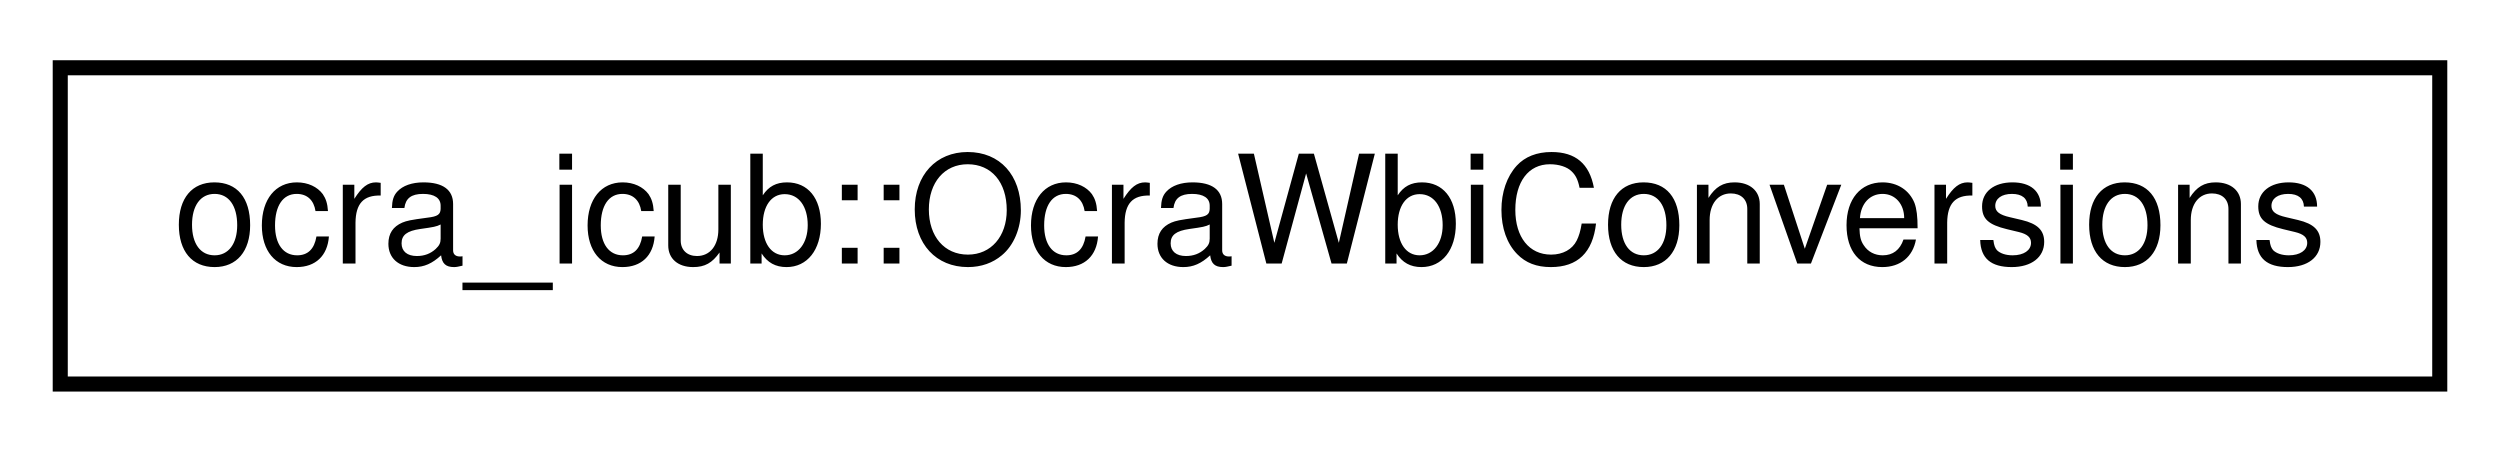
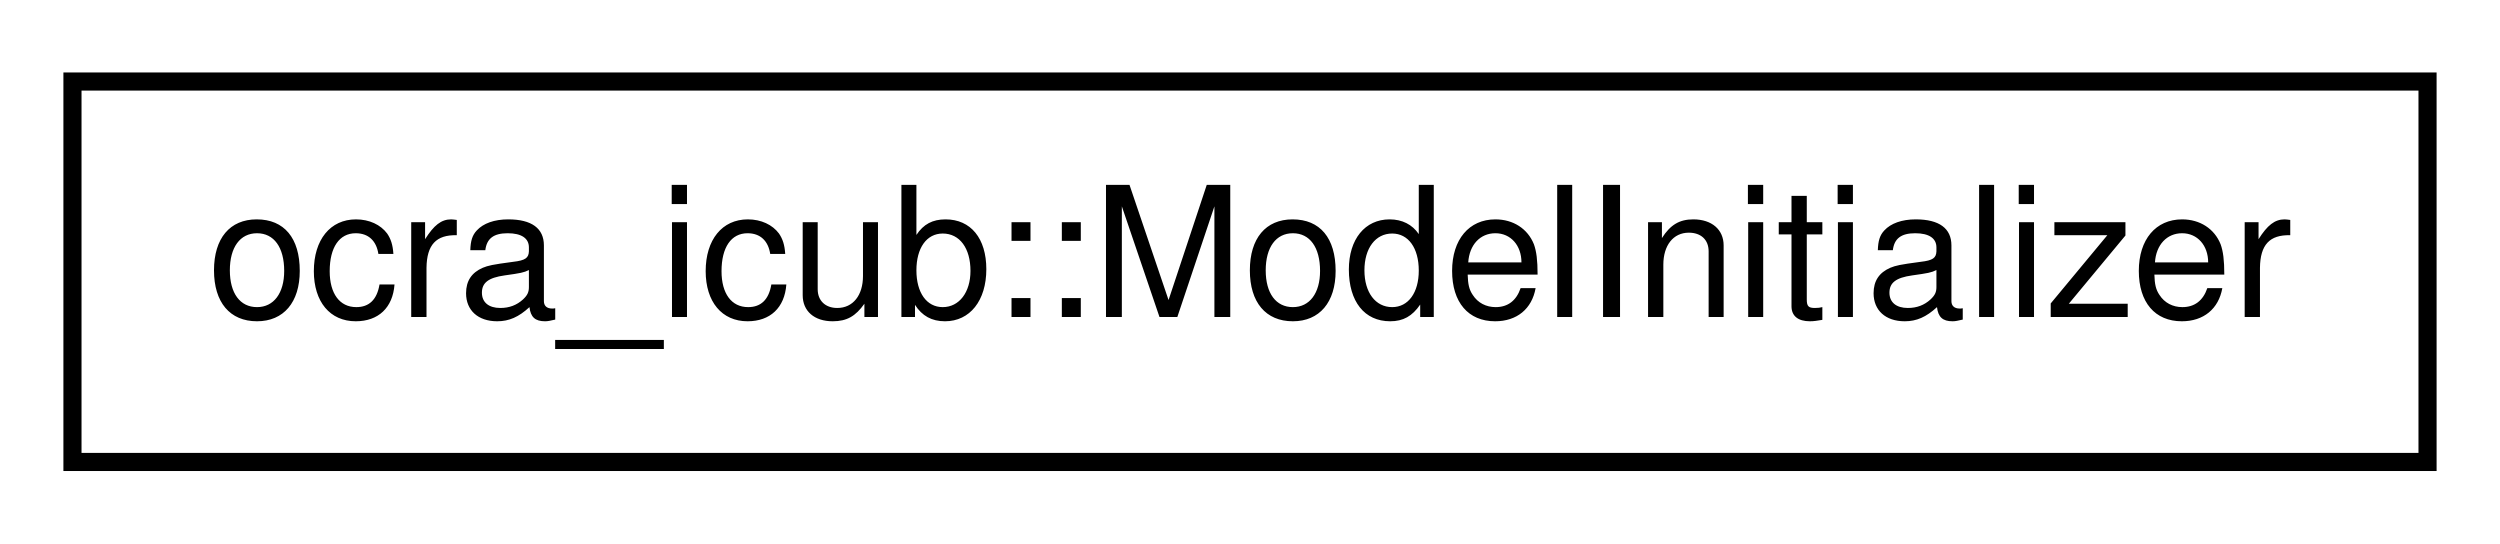
- <svg xmlns="http://www.w3.org/2000/svg" xmlns:xlink="http://www.w3.org/1999/xlink" width="166pt" height="30pt" viewBox="0.00 0.00 166.00 30.00">
+ <svg xmlns="http://www.w3.org/2000/svg" xmlns:xlink="http://www.w3.org/1999/xlink" width="138pt" height="30pt" viewBox="0.00 0.00 138.00 30.00">
  <g id="graph1" class="graph" transform="scale(1 1) rotate(0) translate(4 26)">
-     <polygon fill="white" stroke="white" points="-4,5 -4,-26 163,-26 163,5 -4,5" />
+     <polygon fill="white" stroke="white" points="-4,5 -4,-26 135,-26 135,5 -4,5" />
    <g id="node1" class="node">
-       <a xlink:href="classocra__icub_1_1OcraWbiConversions.html" target="_top" xlink:title="ocra_icub::OcraWbiConversions">
-         <polygon fill="white" stroke="black" points="0,-0.5 0,-21.5 158,-21.5 158,-0.5 0,-0.5" />
-         <text text-anchor="middle" x="79" y="-8.5" font-family="Helvetica,sans-Serif" font-size="10.00">ocra_icub::OcraWbiConversions</text>
+       <a xlink:href="classocra__icub_1_1ModelInitializer.html" target="_top" xlink:title="ocra_icub::ModelInitializer">
+         <polygon fill="white" stroke="black" points="0,-0.5 0,-21.5 130,-21.5 130,-0.5 0,-0.5" />
+         <text text-anchor="middle" x="65" y="-8.5" font-family="Helvetica,sans-Serif" font-size="10.00">ocra_icub::ModelInitializer</text>
      </a>
    </g>
  </g>
</svg>
